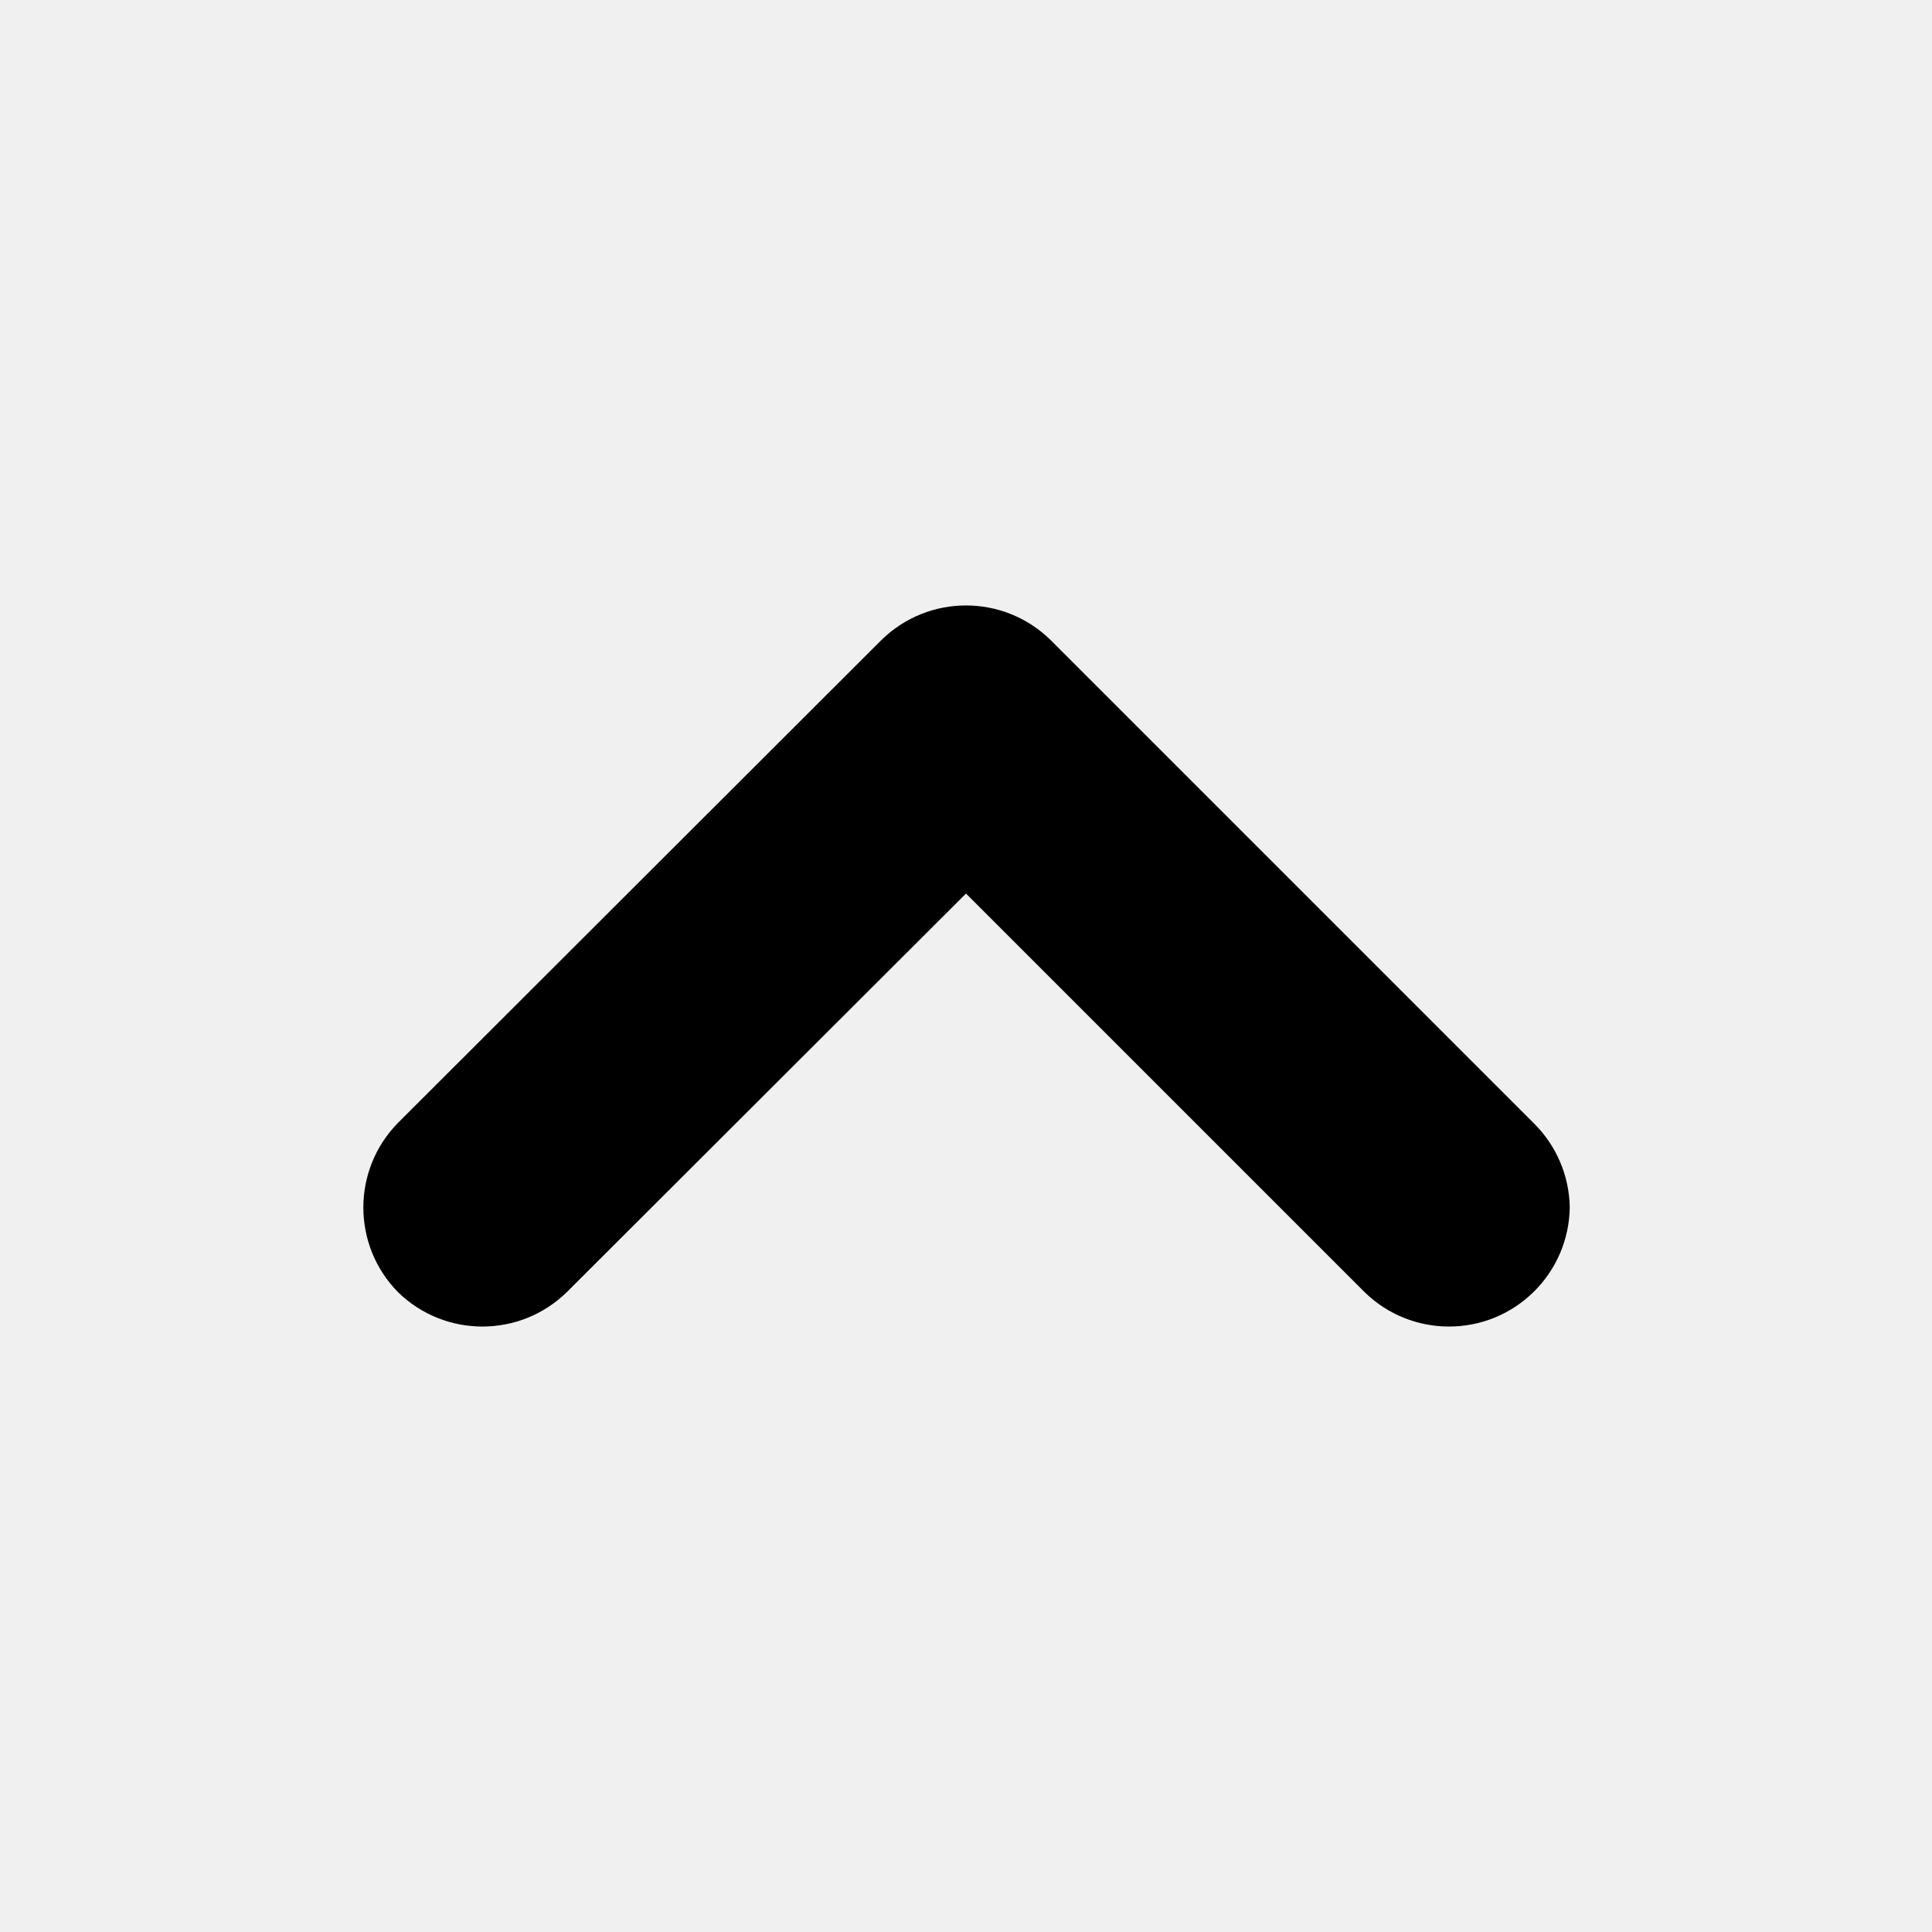
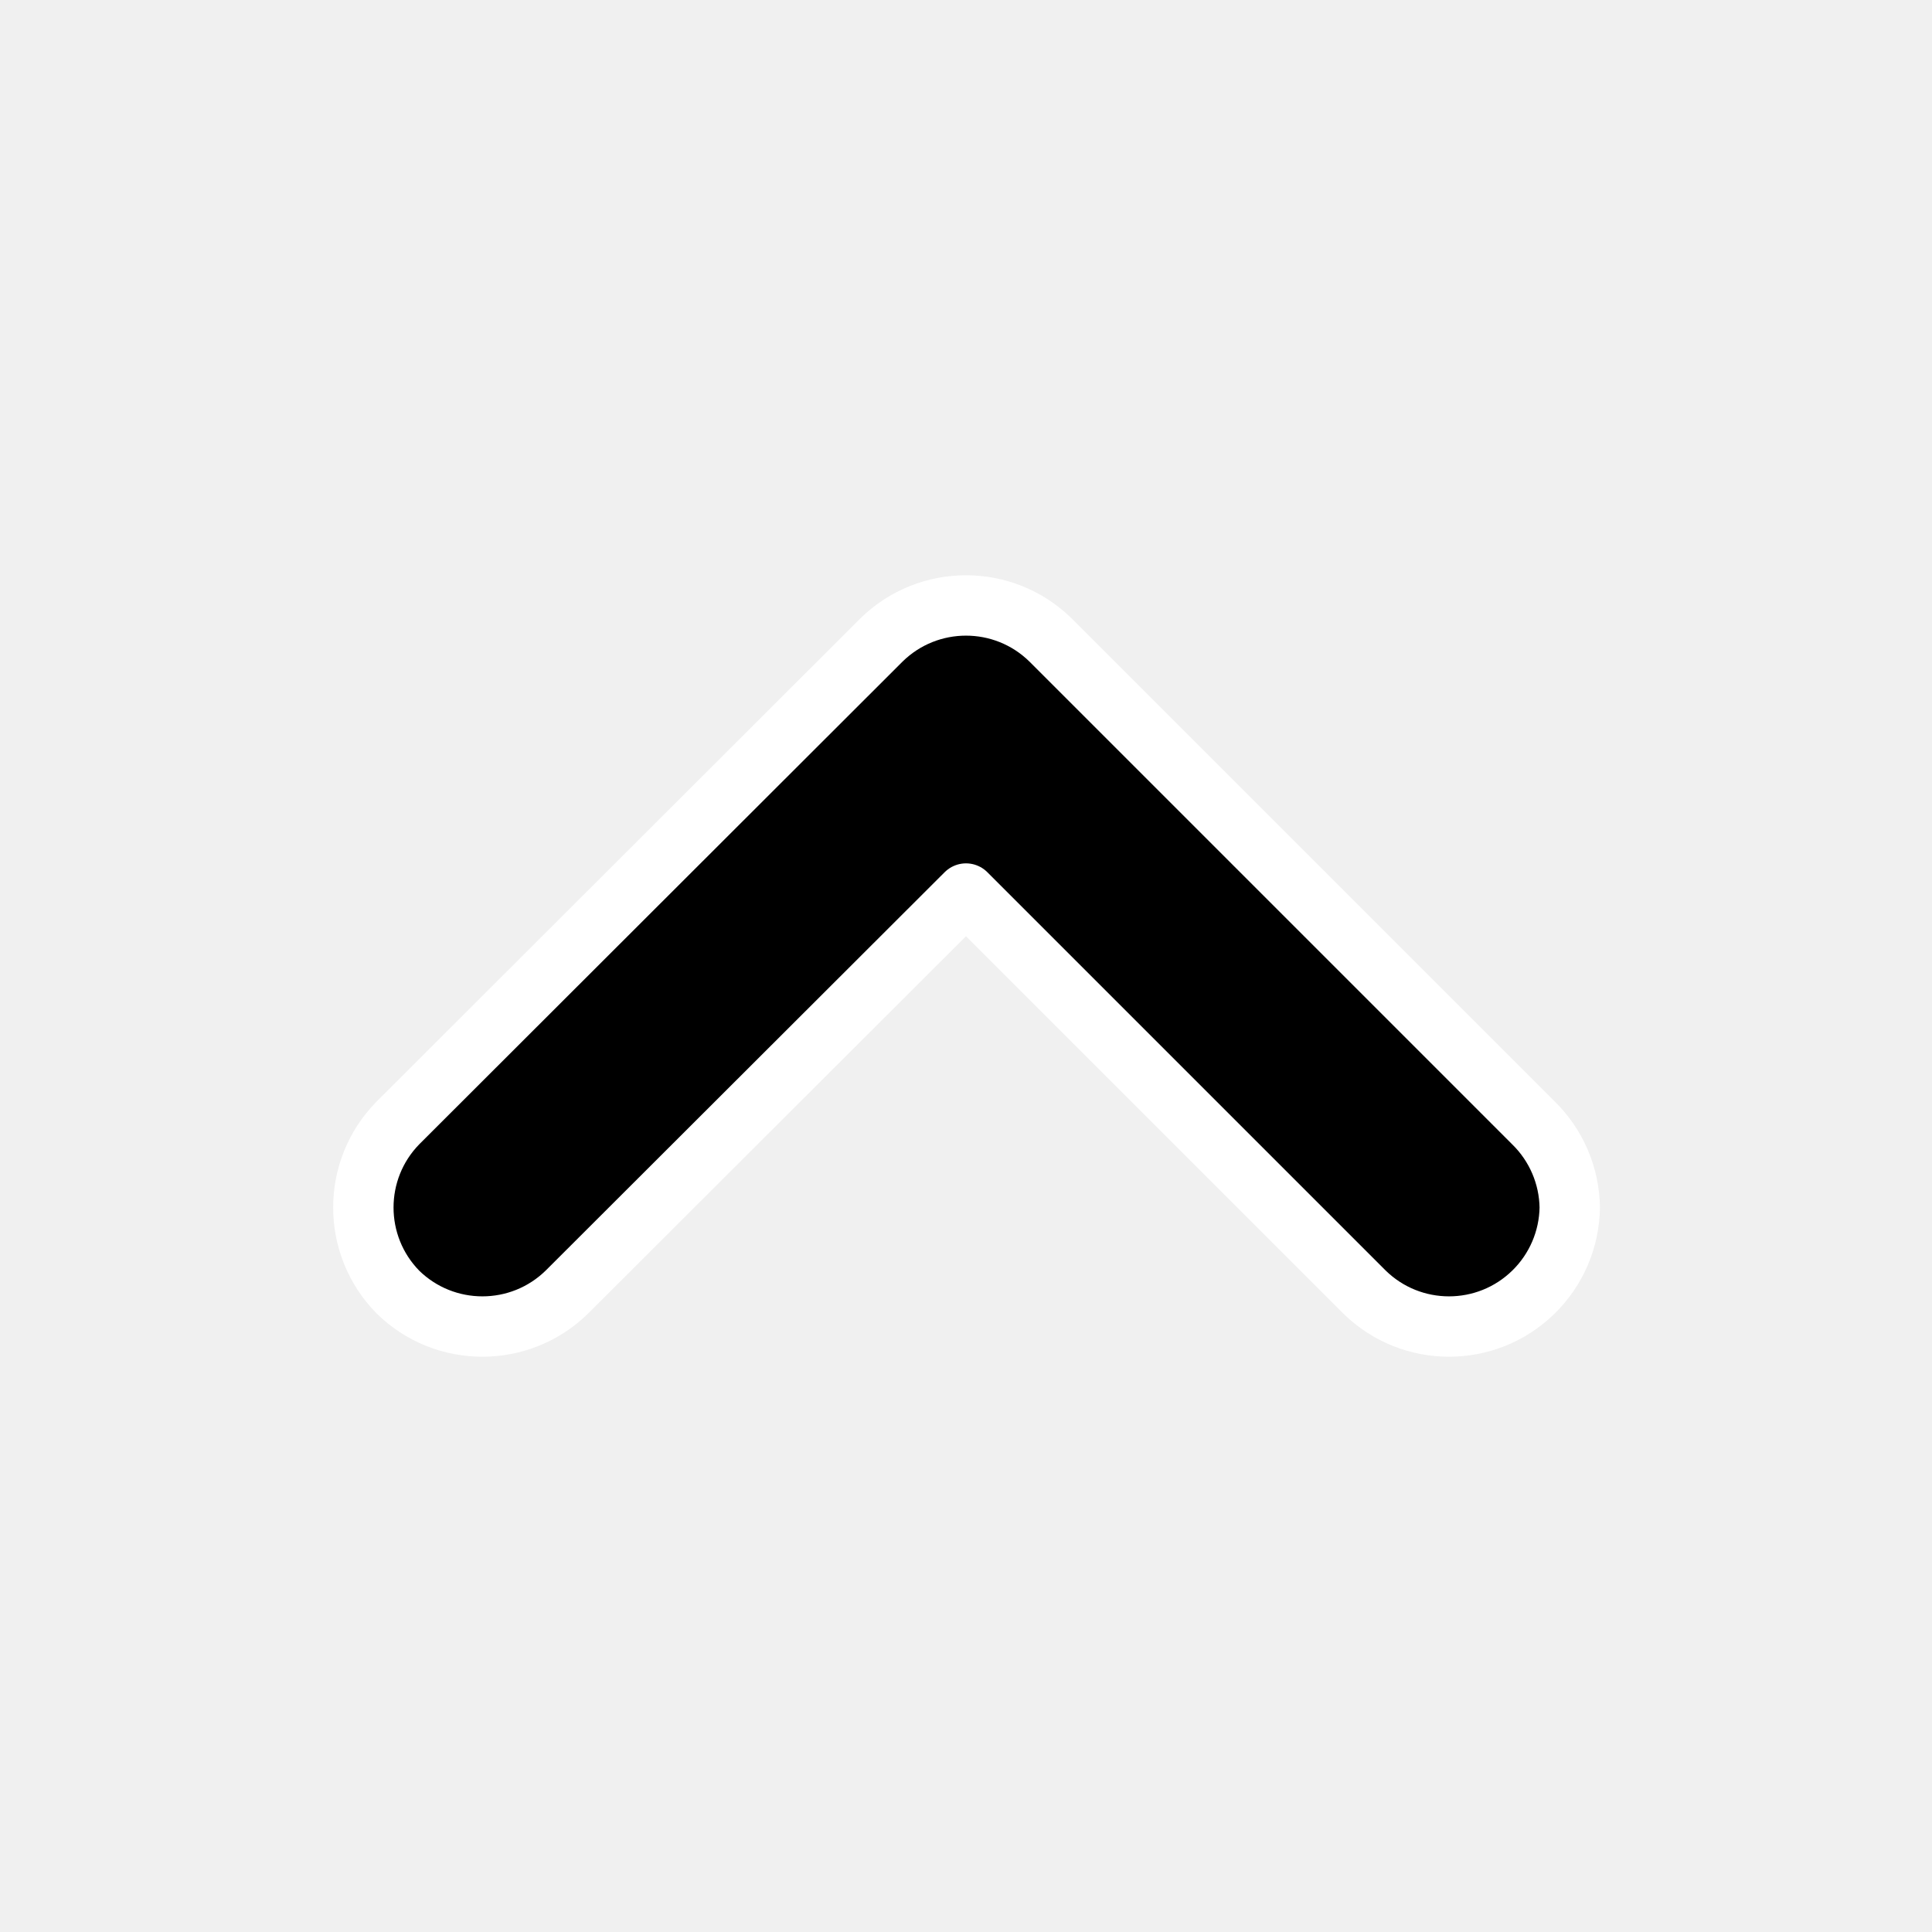
<svg xmlns="http://www.w3.org/2000/svg" width="32" height="32" xml:space="preserve" version="1.1" id="svg1">
  <defs id="defs1" />
-   <path style="color:#000000;fill:#000000;stroke-linecap:round;stroke-linejoin:round;-inkscape-stroke:none" d="m 26,20 a 2,2 0 0 1 -0.6,1.4 2,2 0 0 1 -2.8,0 L 16,14.8 9.39,21.4 a 2,2 0 0 1 -2.8,0 2,2 0 0 1 0,-2.8 l 8.01,-8 a 2,2 0 0 1 2.8,0 l 8,8 A 2,2 0 0 1 26,20 Z" id="path15" />
+   <path stroke="#fff" style="color:#000000;fill:#000000;stroke-linecap:round;stroke-linejoin:round;-inkscape-stroke:none" d="m 26,20 a 2,2 0 0 1 -0.6,1.4 2,2 0 0 1 -2.8,0 L 16,14.8 9.39,21.4 a 2,2 0 0 1 -2.8,0 2,2 0 0 1 0,-2.8 l 8.01,-8 a 2,2 0 0 1 2.8,0 l 8,8 A 2,2 0 0 1 26,20 Z" id="path15" />
</svg>
